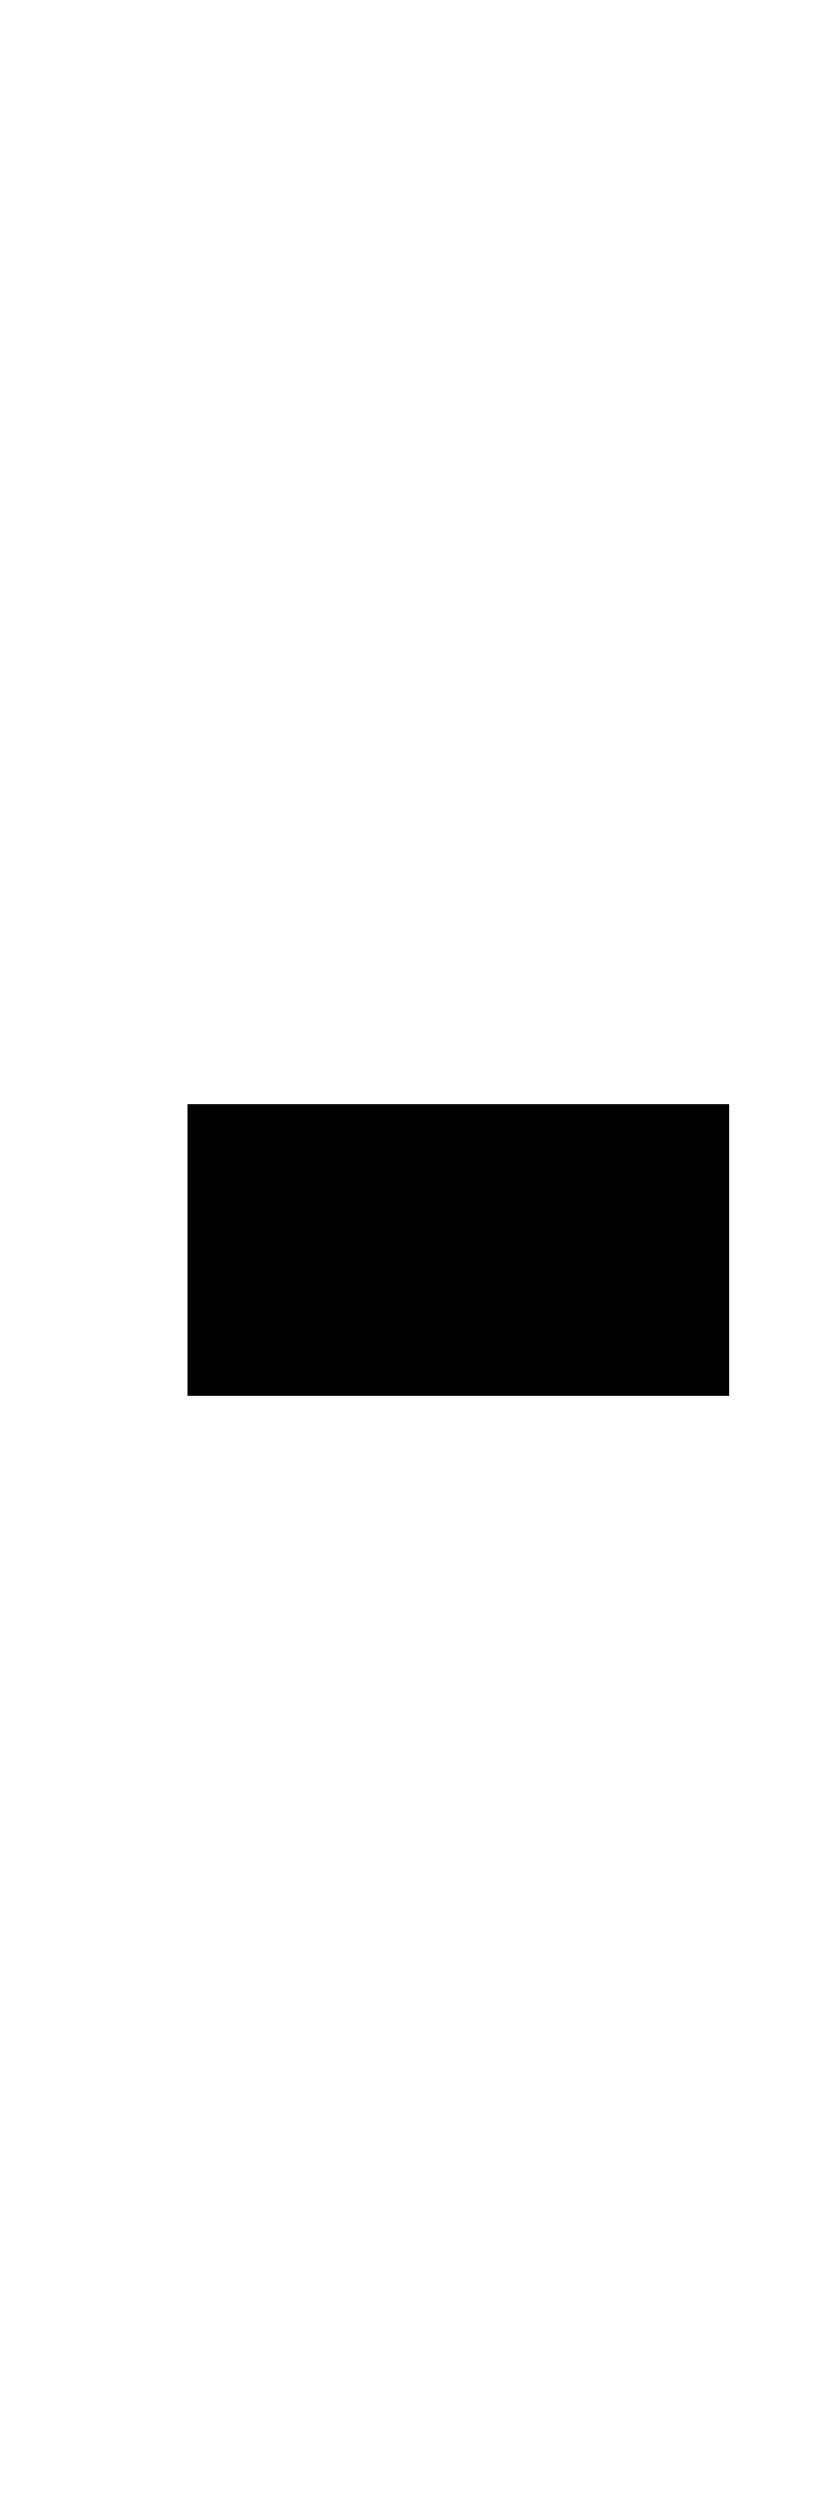
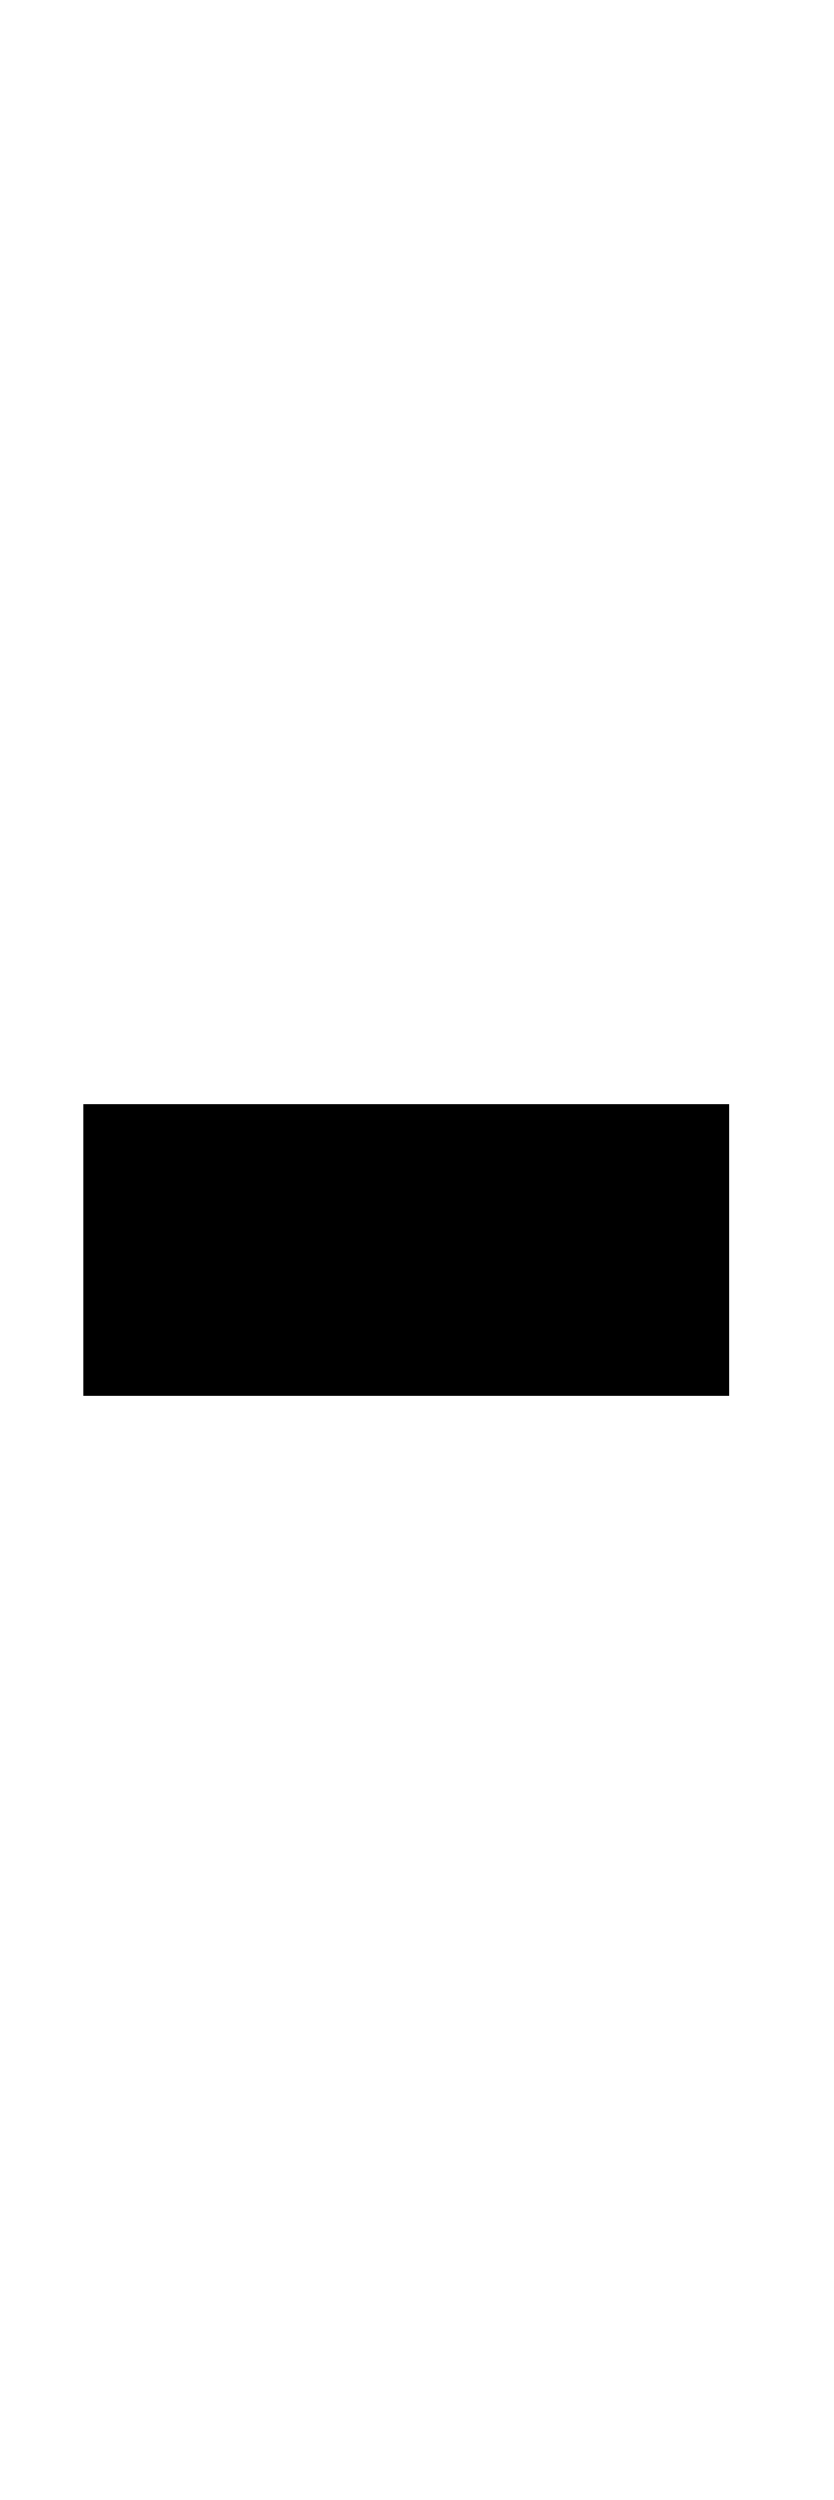
<svg xmlns="http://www.w3.org/2000/svg" id="mim-branching-right" version="1.1" baseProfile="full" width="4" height="12" refXstart="0.4" refYstart="6" refXend="3.6" refYend="6" viewBox="0 0 4 12" class="board-fill-color default-stroke-color solid-stroke">
-   <rect stroke="none" x="0.9" y="5.3" width="2.6" height="1.4" />
+   <rect stroke="none" x="0.4" y="5.3" width="3.1" height="1.4" />
  <line fill="none" stroke-width="1" x1="0.2" y1="12" x2="3.9" y2="5.8" />
</svg>
